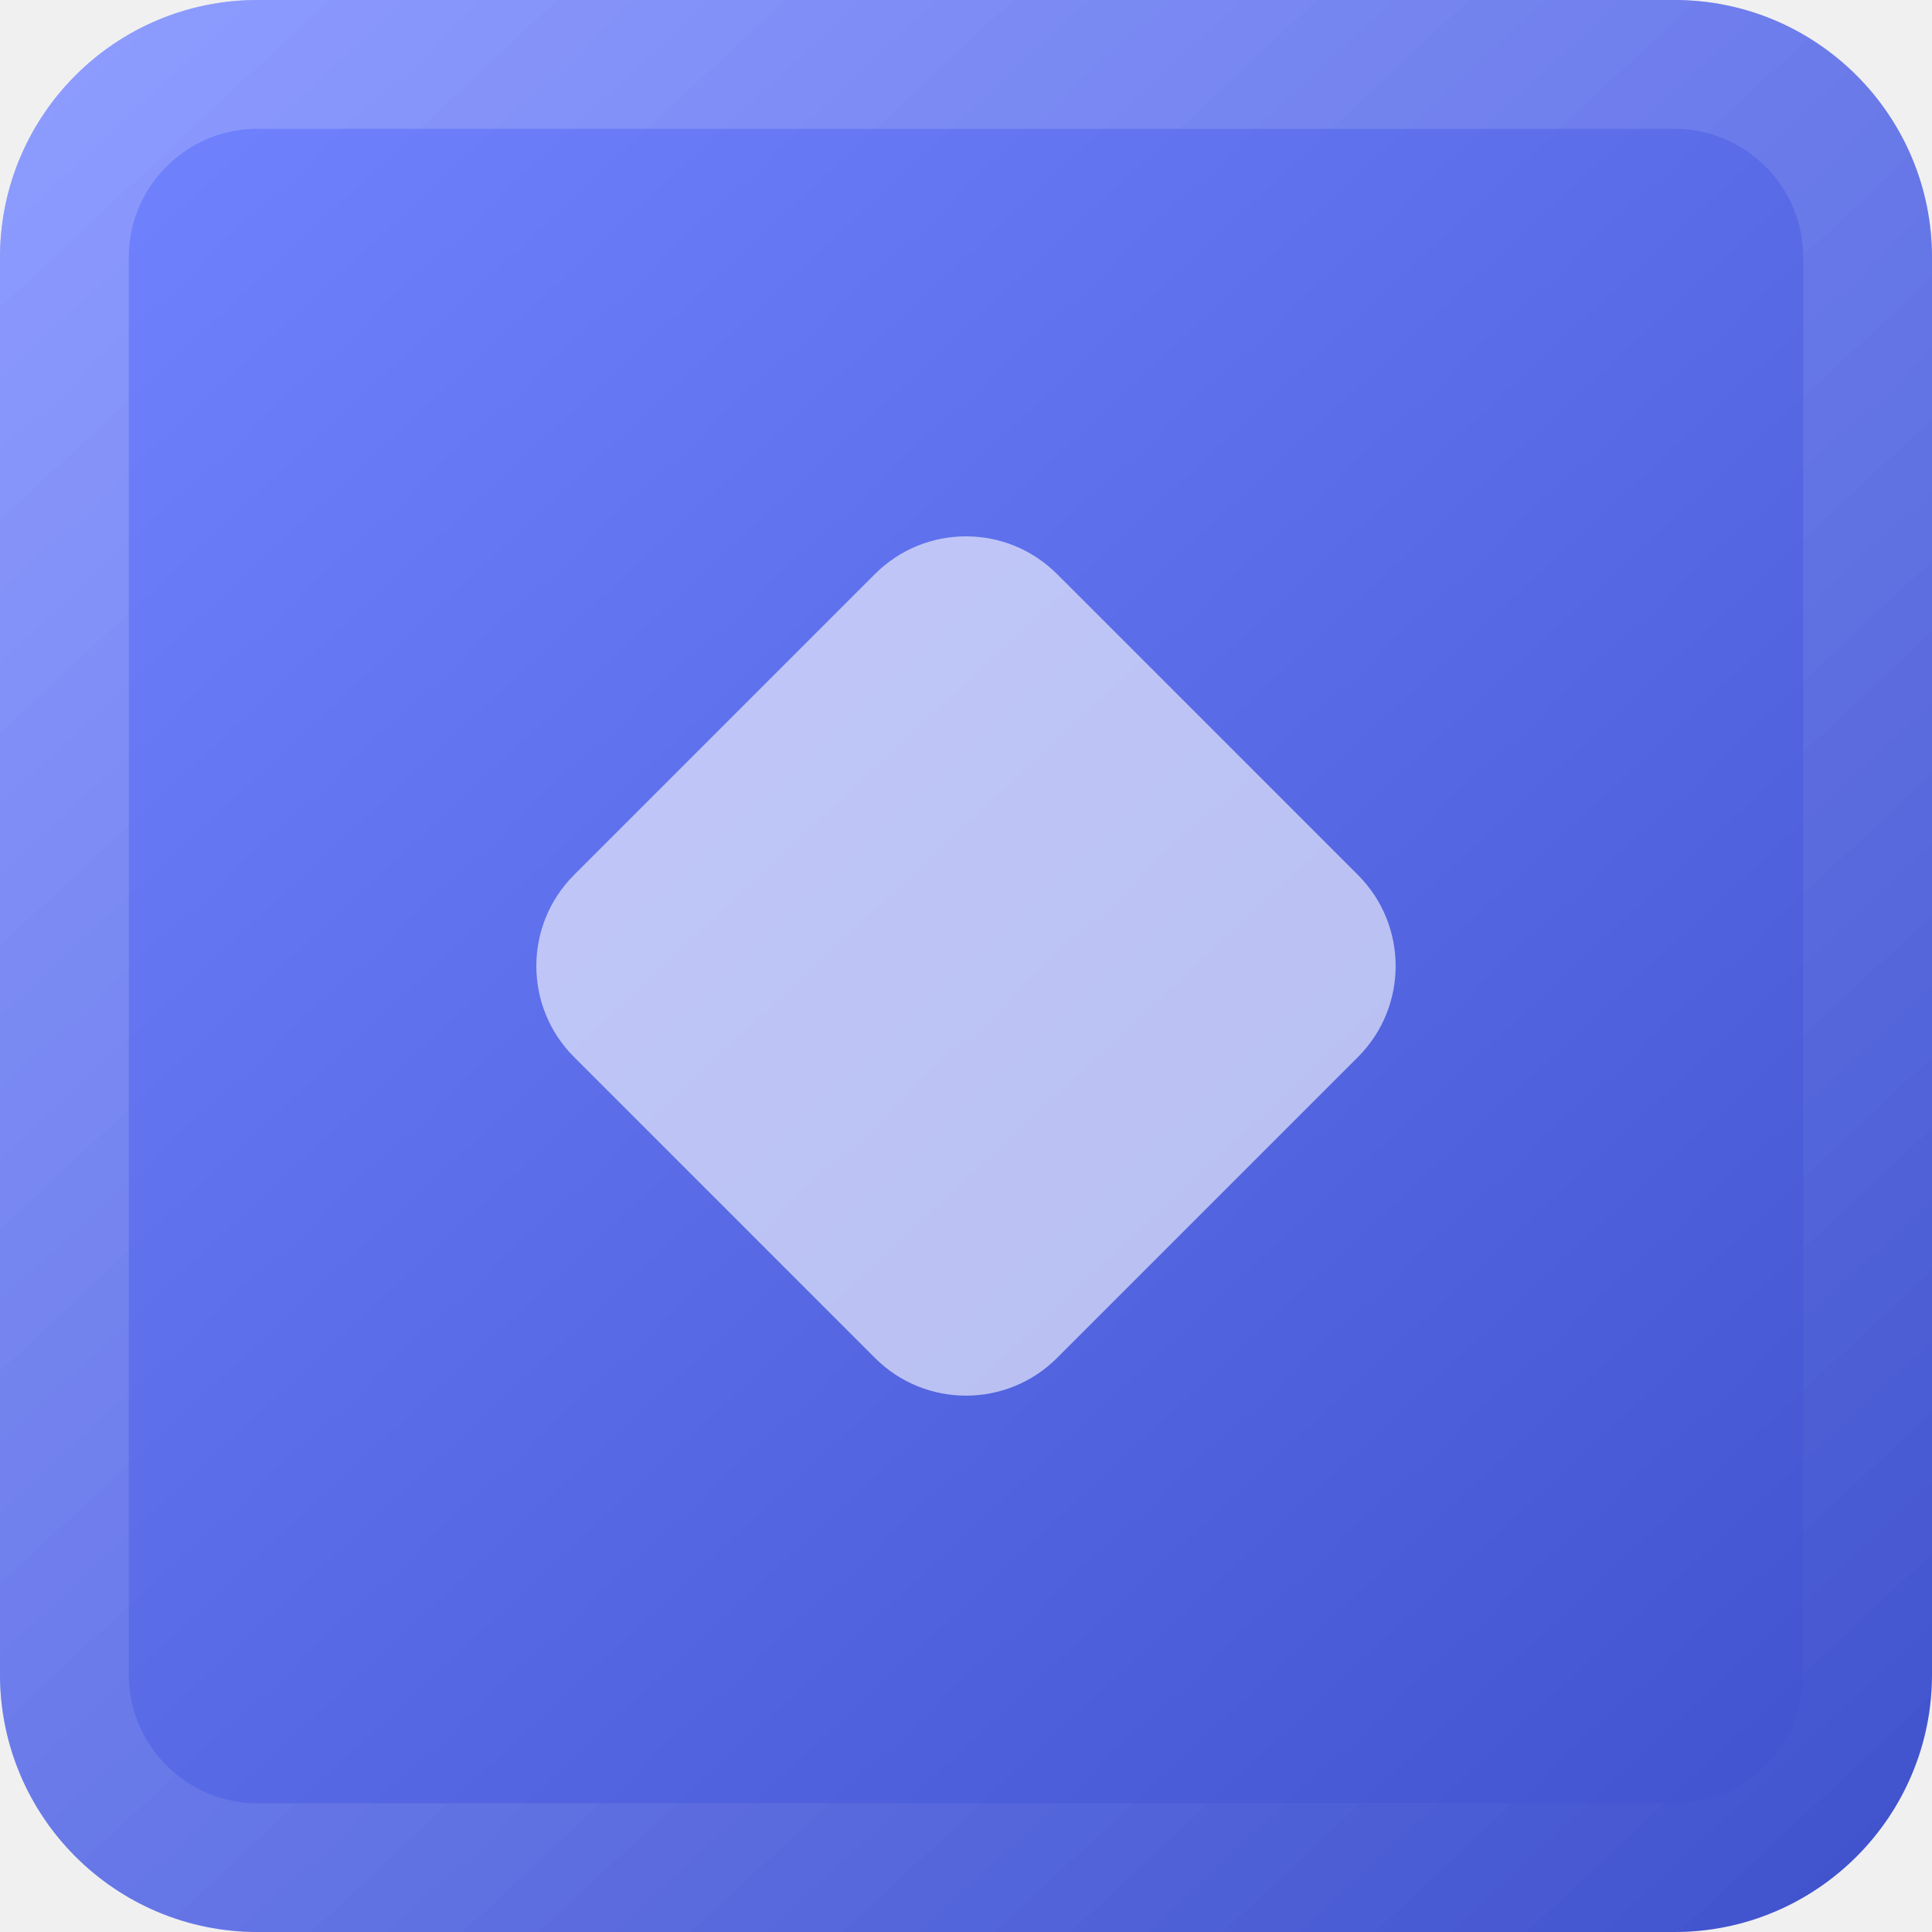
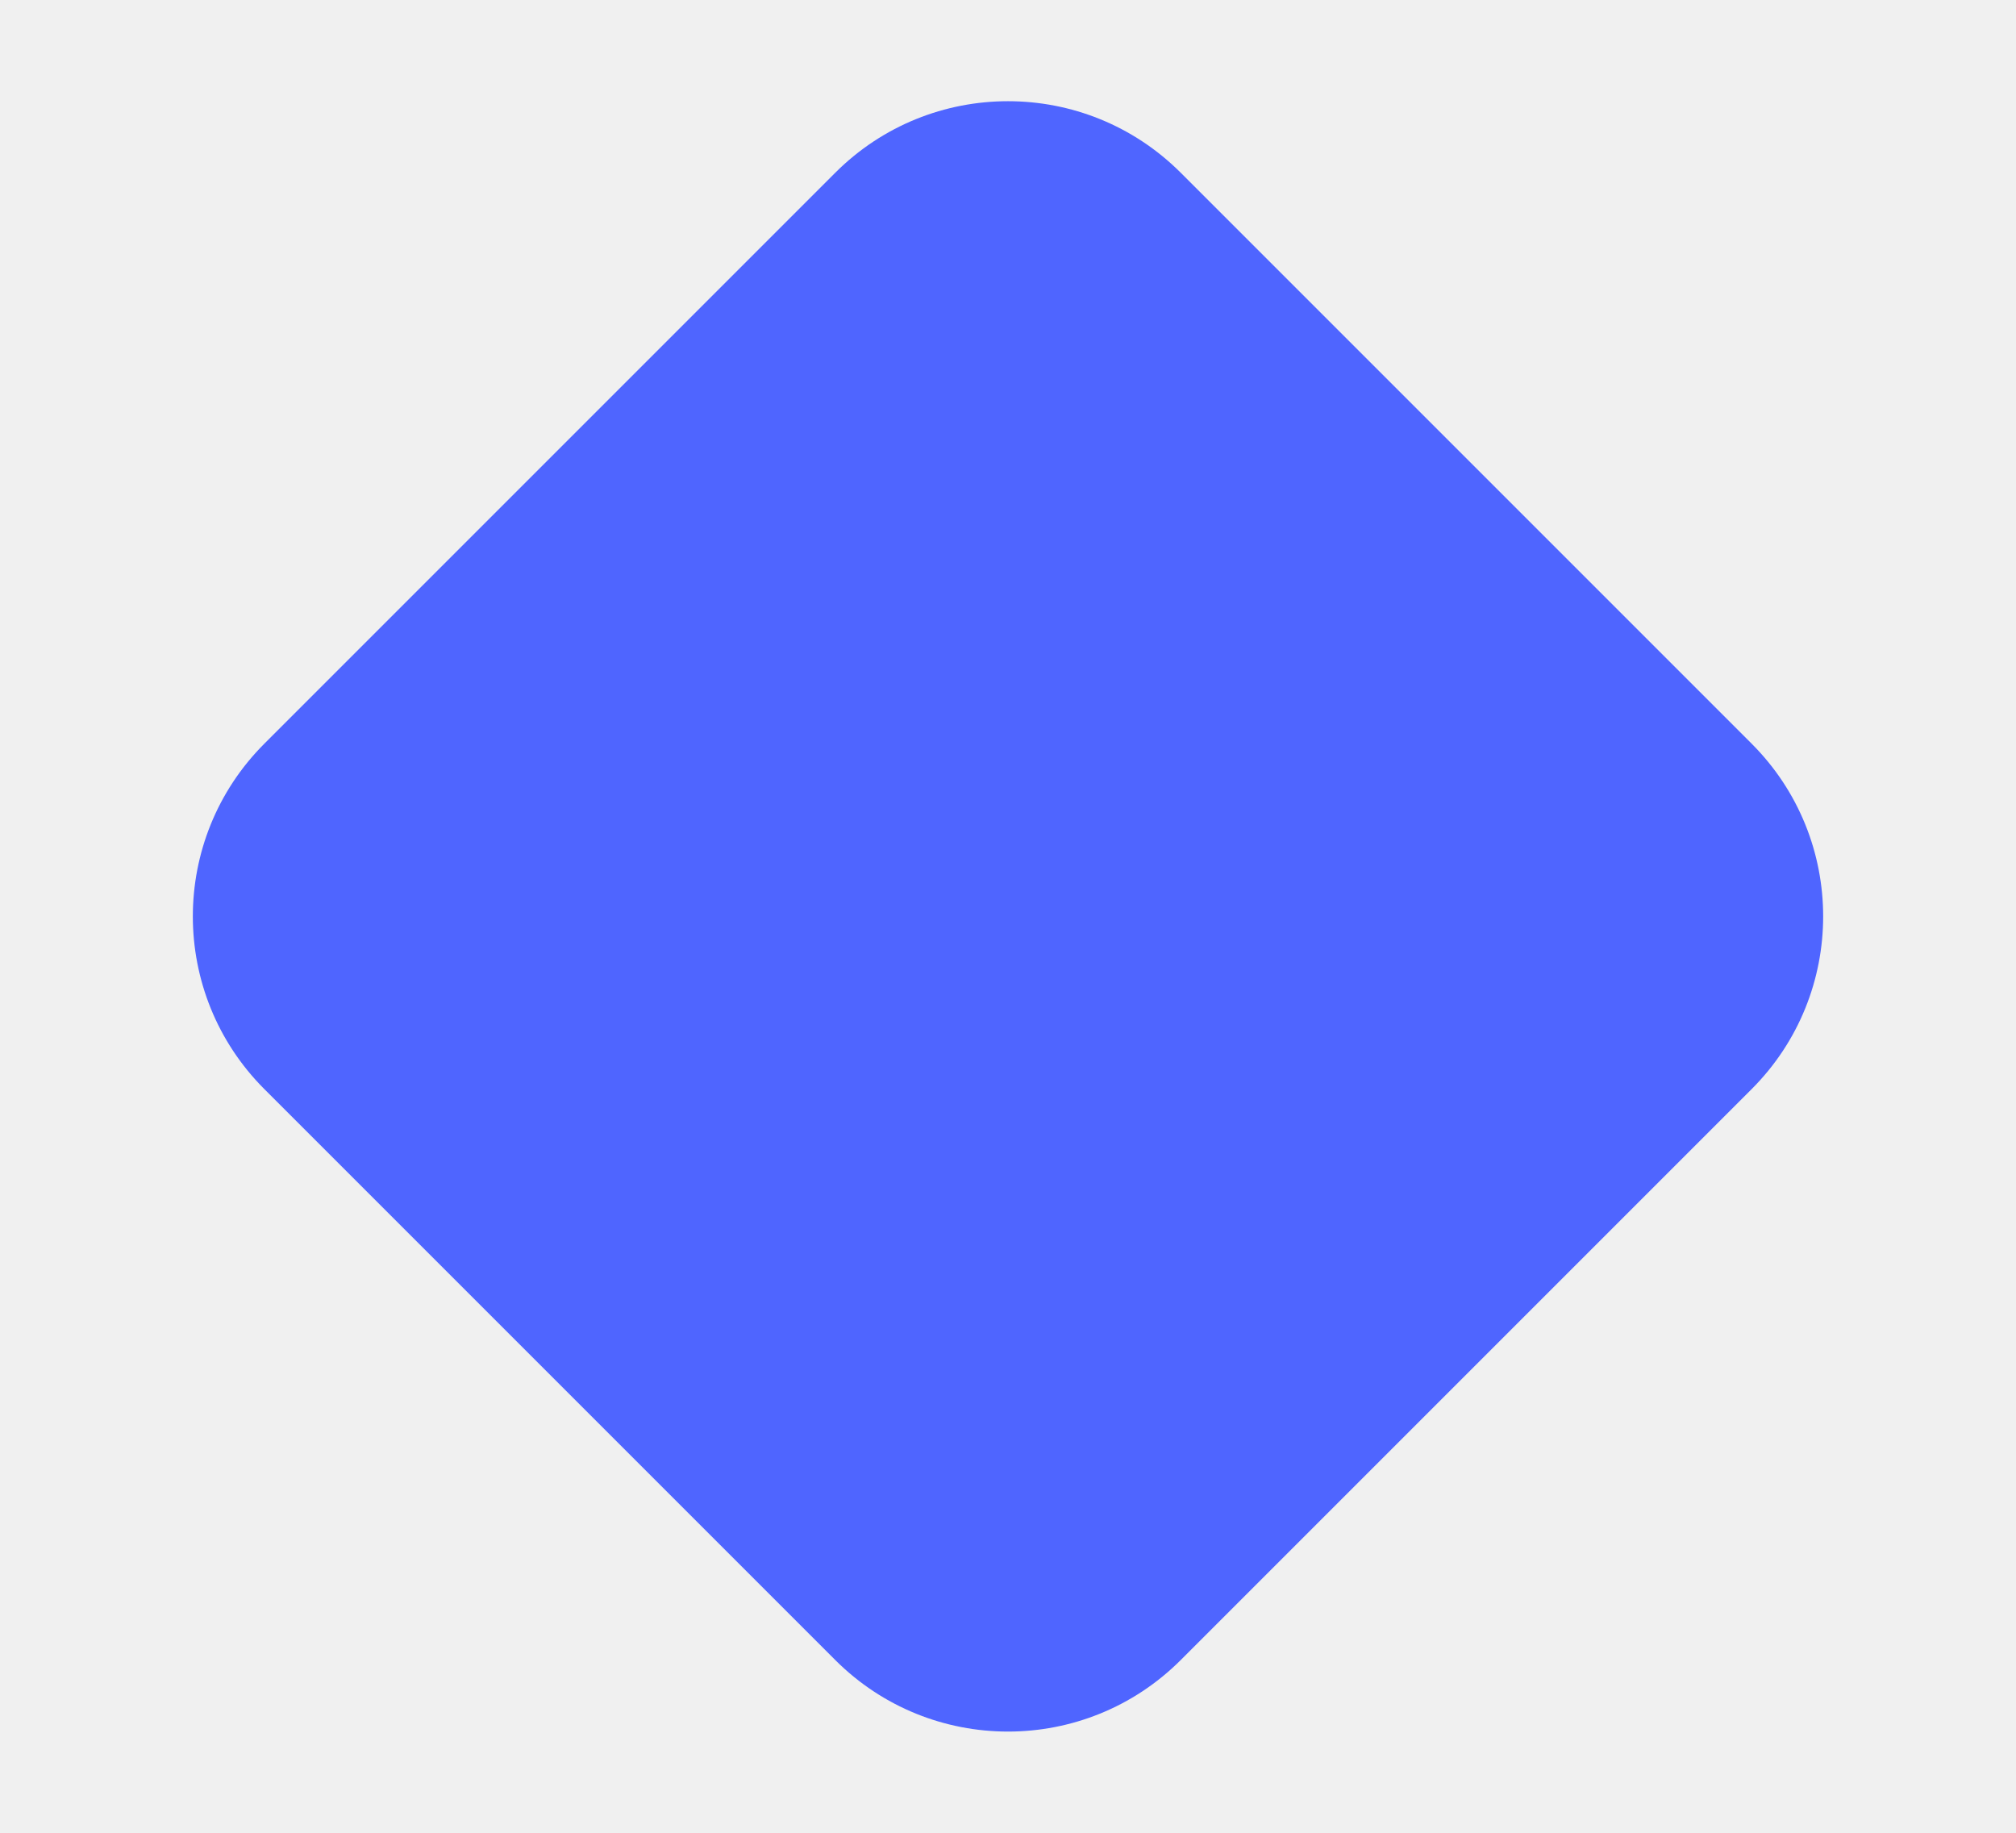
- <svg xmlns="http://www.w3.org/2000/svg" width="30" height="30" viewBox="0 0 30 30" fill="none">
-   <rect width="30" height="30" rx="4" fill="#4F65FF" />
-   <rect width="30" height="30" rx="4" fill="url(#paint0_linear_285_39)" fill-opacity="0.2" />
-   <rect x="1" y="1" width="28" height="28" rx="3" stroke="url(#paint1_linear_285_39)" stroke-opacity="0.2" stroke-width="2" />
-   <path d="M13.586 8.914C14.367 8.133 15.633 8.133 16.414 8.914L21.086 13.586C21.867 14.367 21.867 15.633 21.086 16.414L16.414 21.086C15.633 21.867 14.367 21.867 13.586 21.086L8.914 16.414C8.133 15.633 8.133 14.367 8.914 13.586L13.586 8.914Z" fill="white" fill-opacity="0.6" />
-   <defs>
-     <linearGradient id="paint0_linear_285_39" x1="1" y1="6.85453e-07" x2="29" y2="30" gradientUnits="userSpaceOnUse">
-       <stop stop-color="white" />
-       <stop offset="1" />
-     </linearGradient>
-     <linearGradient id="paint1_linear_285_39" x1="1" y1="6.85453e-07" x2="29" y2="30" gradientUnits="userSpaceOnUse">
-       <stop stop-color="white" />
-       <stop offset="1" stop-color="white" stop-opacity="0" />
-     </linearGradient>
-   </defs>
+ <svg xmlns="http://www.w3.org/2000/svg" width="33" height="30" viewBox="0 0 33 30" fill="none">
+   <path d="M13.672 2.828C15.234 1.266 17.766 1.266 19.328 2.828L28.672 12.172C30.234 13.734 30.234 16.266 28.672 17.828L19.328 27.172C17.766 28.734 15.234 28.734 13.672 27.172L4.328 17.828C2.766 16.266 2.766 13.734 4.328 12.172L13.672 2.828Z" fill="#4F65FF" />
</svg>
